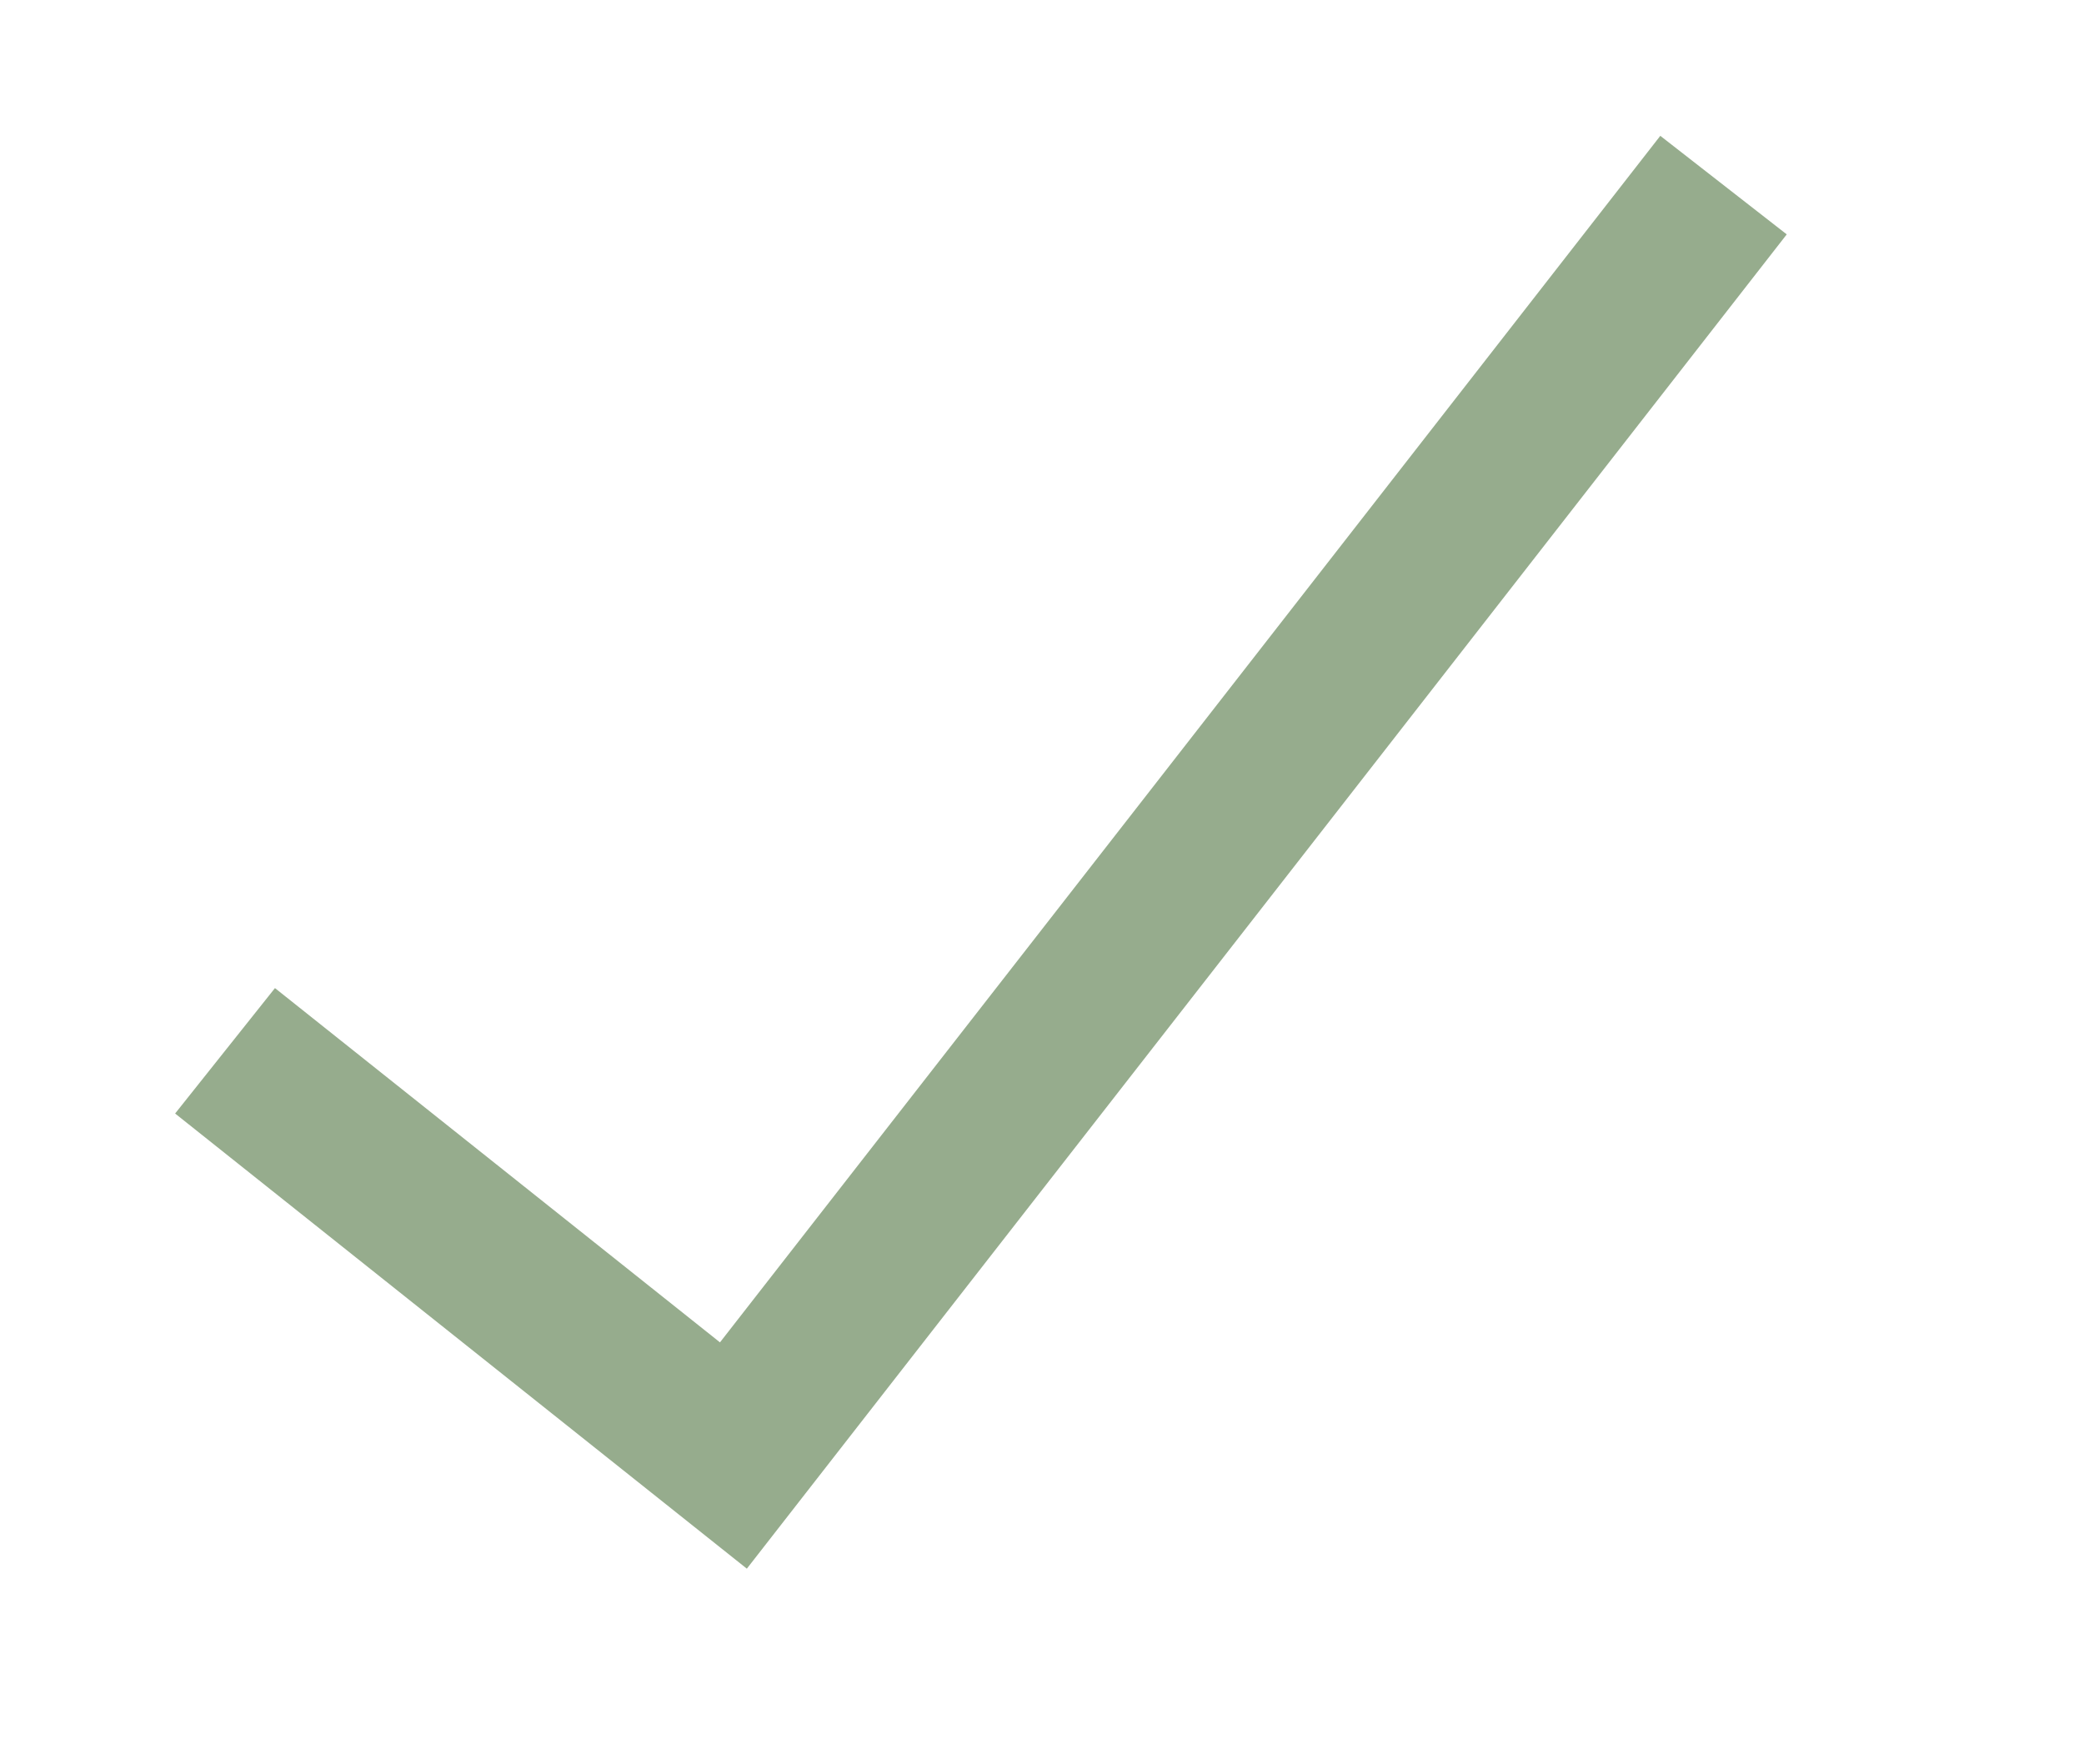
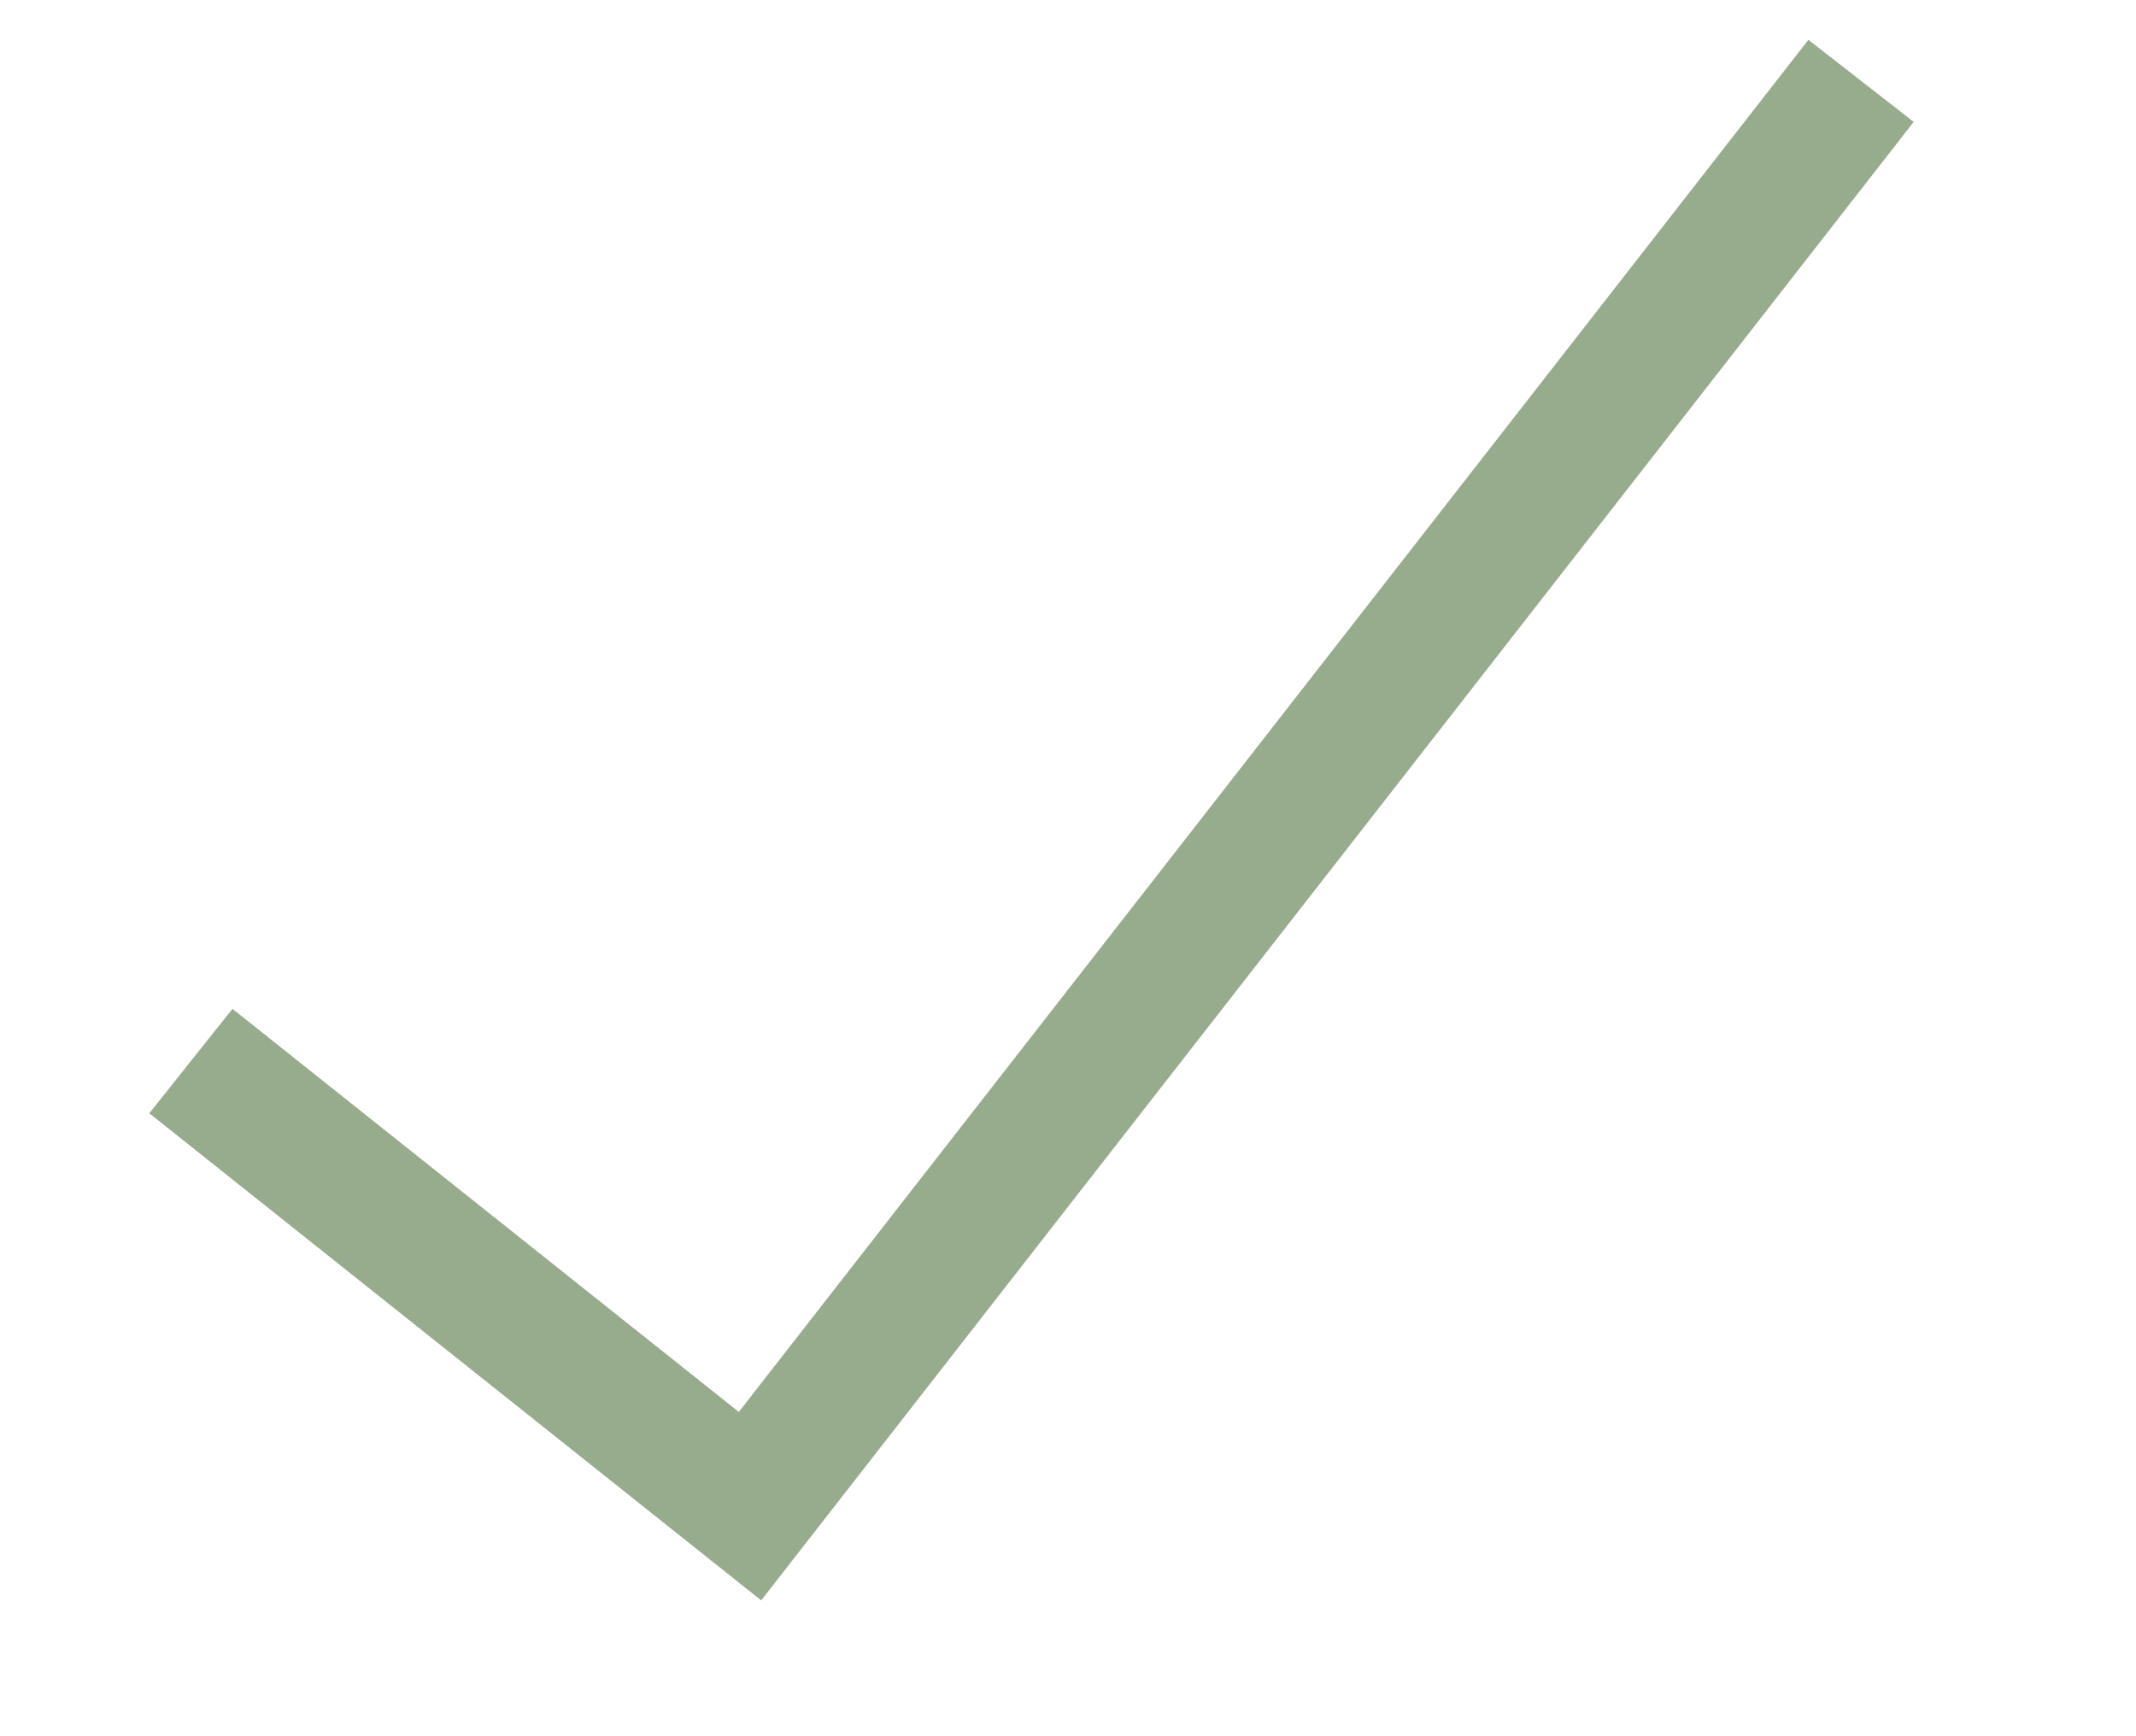
- <svg xmlns="http://www.w3.org/2000/svg" width="13" height="11" viewBox="0 0 13 11" fill="none">
-   <path d="M1.795 6.866L4.575 9.079L7.51 5.314L10.444 1.549" stroke="#96AC8D" stroke-linecap="square" />
+ <svg xmlns="http://www.w3.org/2000/svg" width="16" height="13" viewBox="0 0 16 13" fill="none">
+   <path d="M1.821 8.26L5.618 11.283L9.626 6.141L13.633 1" stroke="#96AC8D" stroke-linecap="square" />
</svg>
